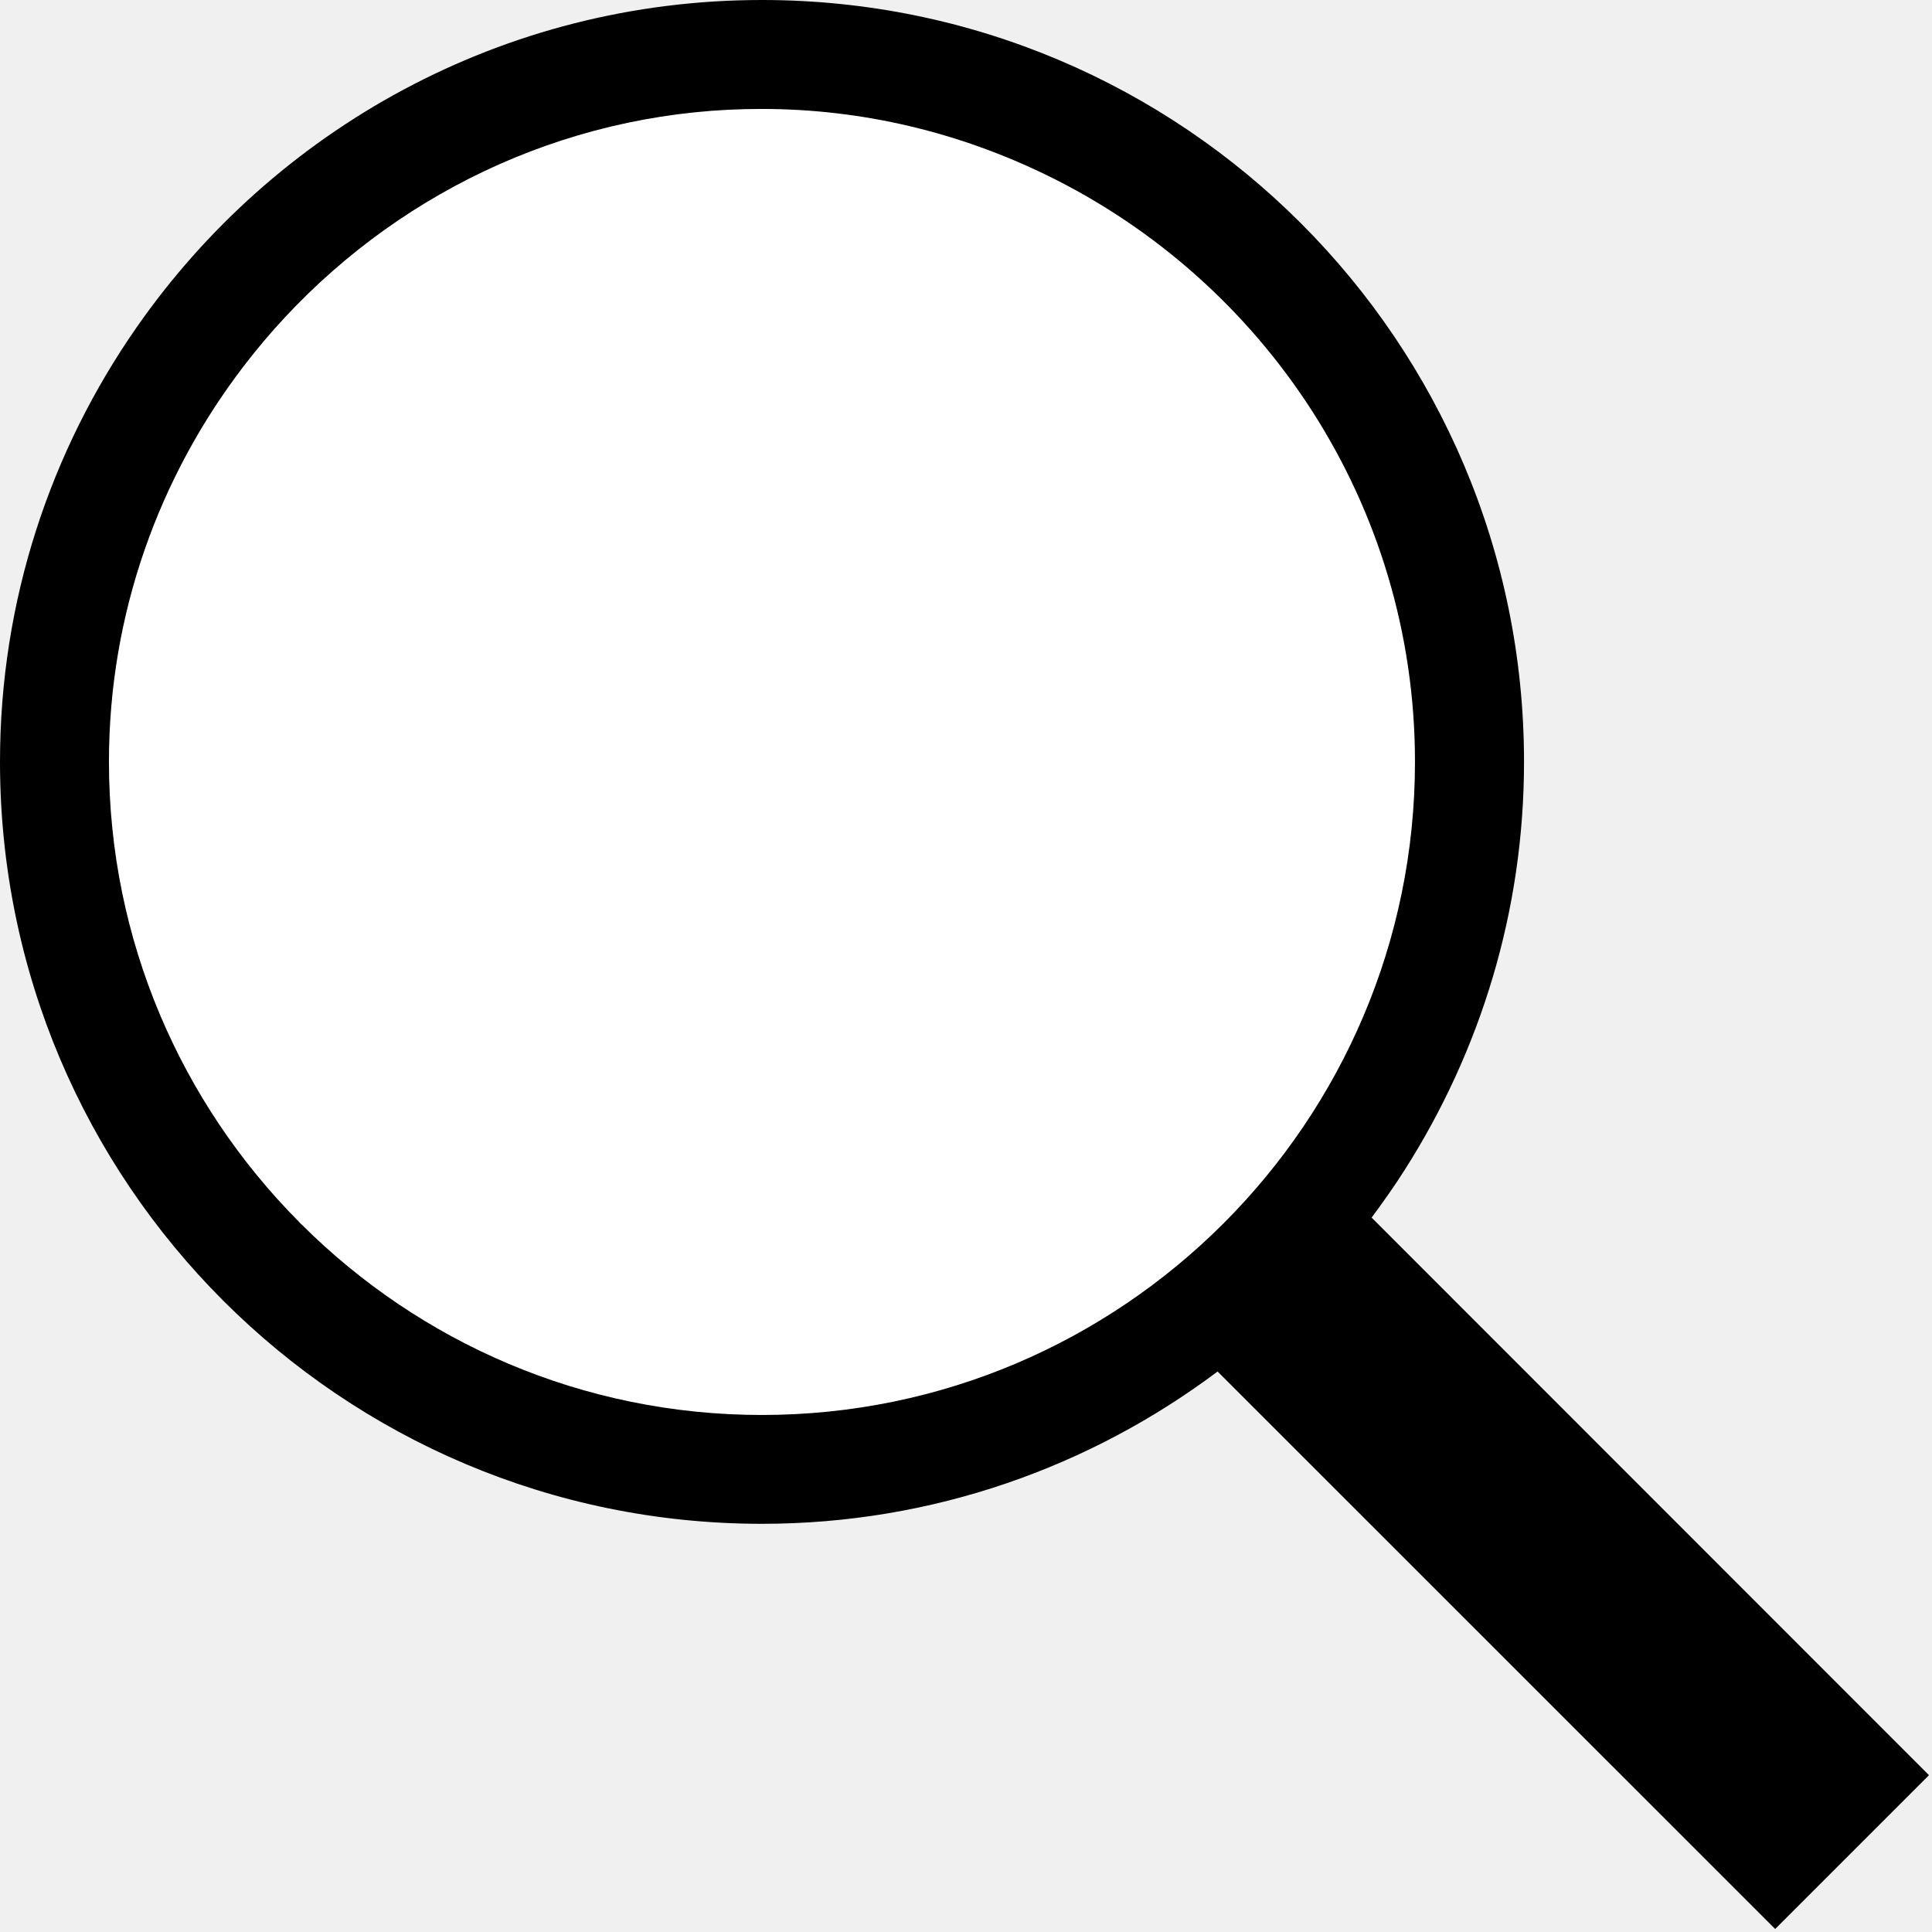
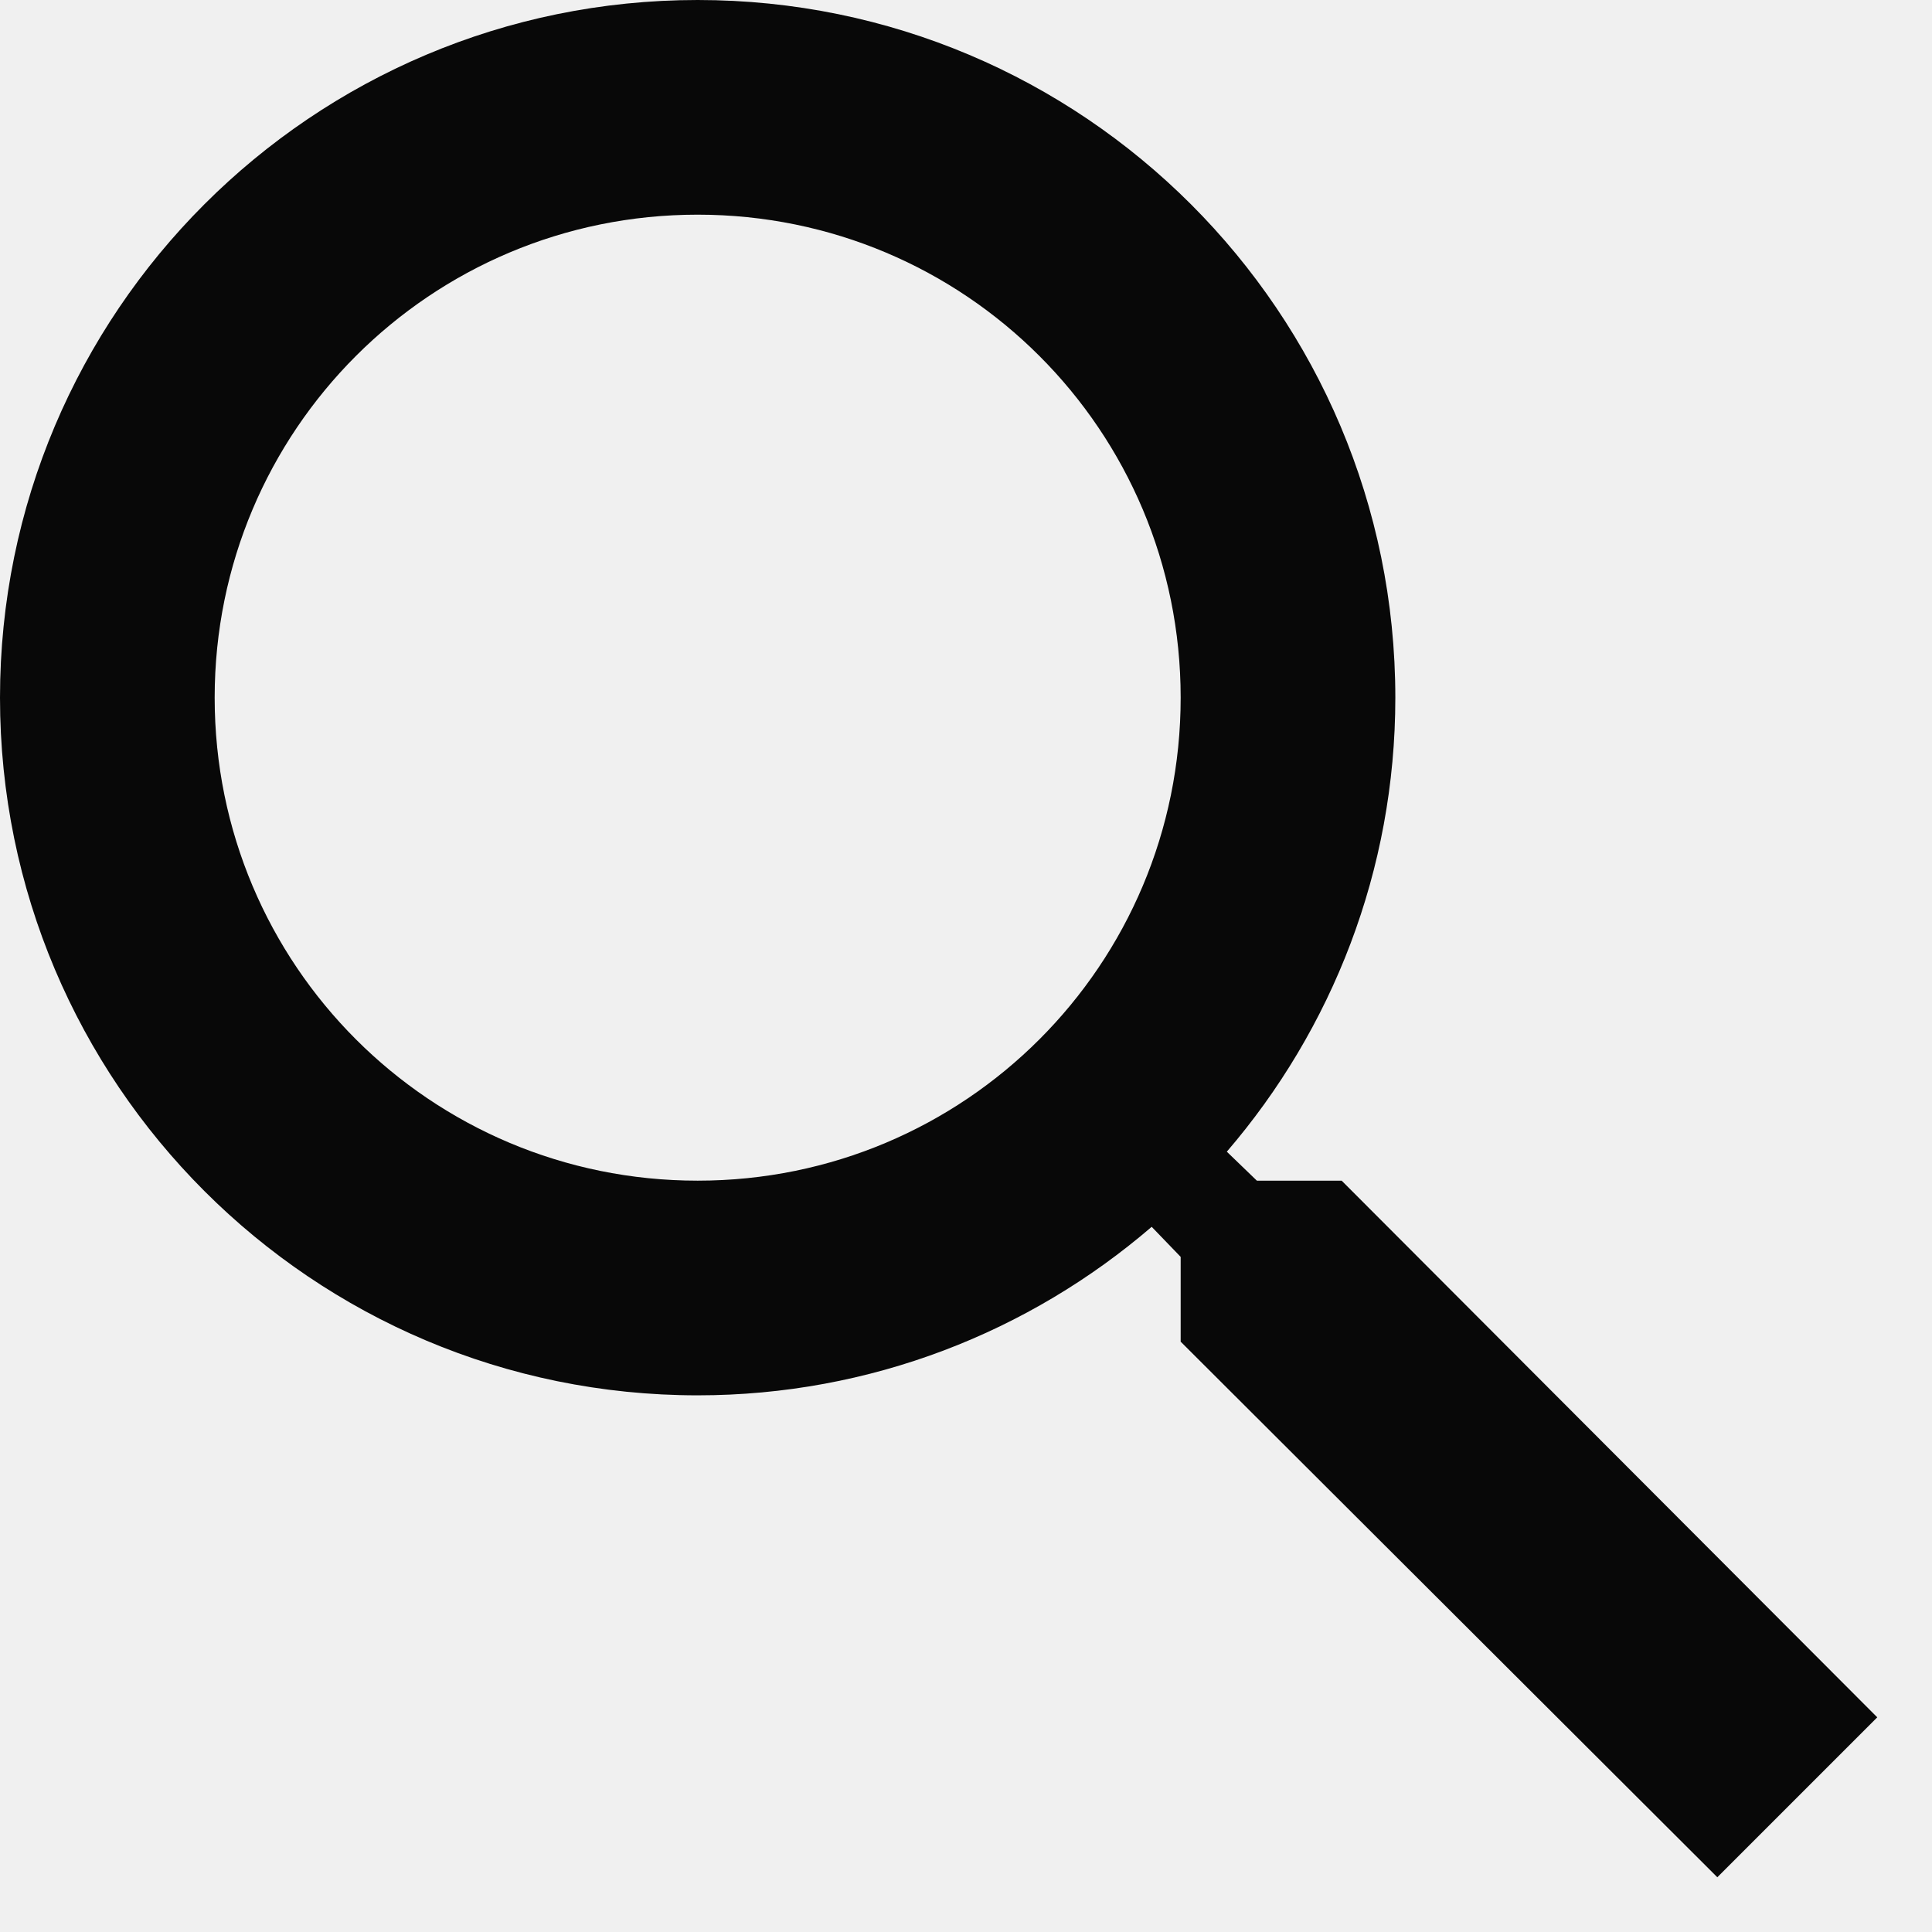
- <svg xmlns="http://www.w3.org/2000/svg" width="18px" height="18px" viewBox="0 0 18 18" version="1.1">
-   <g id="Page-1" stroke="none" stroke-width="1" fill="none" fill-rule="evenodd">
-     <g id="Search" fill-rule="nonzero">
-       <g id="Group">
-         <path d="M17.972,16.539 L12.779,11.344 C12.887,11.199 12.992,11.05 13.089,10.897 C13.788,9.798 14.199,8.497 14.199,7.098 C14.199,3.178 11.02,0 7.099,0 C4.685,0 2.557,1.207 1.274,3.048 C0.473,4.197 -0,5.592 -0,7.097 C-0,11.02 3.18,14.197 7.098,14.197 C8.693,14.197 10.16,13.666 11.344,12.778 L16.539,17.972 L17.972,16.539 Z" id="search-path" fill="#000000" />
-         <path d="M1.015,7.097 C1.015,5.714 1.485,4.439 2.267,3.416 C3.261,2.115 4.763,1.221 6.477,1.046 C6.681,1.025 6.888,1.015 7.098,1.015 C8.049,1.015 8.947,1.24 9.75,1.631 C11.778,2.618 13.183,4.694 13.183,7.098 C13.183,10.453 10.453,13.183 7.099,13.183 C5.428,13.183 3.912,12.506 2.812,11.41 C2.808,11.406 2.803,11.404 2.799,11.398 C2.792,11.392 2.787,11.386 2.781,11.379 C1.691,10.279 1.015,8.765 1.015,7.097 Z" id="search-path" fill="#FFFFFF" />
-       </g>
+ <svg xmlns="http://www.w3.org/2000/svg" xmlns:xlink="http://www.w3.org/1999/xlink" width="18" height="18" viewBox="0 0 18 18">
+   <defs>
+     <path id="search-a" d="M12.5,11 L11.71,11 L11.43,10.73 C12.41,9.59 13,8.11 13,6.5 C13,2.91 10.09,-4.00000002e-08 6.5,-4.00000002e-08 C2.91,-4.00000002e-08 -4.00000002e-08,2.91 -4.00000002e-08,6.5 C-4.00000002e-08,10.09 2.91,13 6.5,13 C8.11,13 9.59,12.41 10.73,11.43 L11,11.71 L11,12.5 L16,17.49 L17.49,16 L12.5,11 Z M6.5,11 C4.01,11 2,8.99 2,6.5 C2,4.01 4.01,2 6.5,2 C8.99,2 11,4.01 11,6.5 C11,8.99 8.99,11 6.5,11 Z" />
+   </defs>
+   <g fill="none" fill-rule="evenodd" transform="translate(-3 -3)">
+     <polygon points="0 0 24 0 24 24 0 24" />
+     <g transform="translate(3 3)">
+       <mask id="search-b" fill="#fff">
+         <use xlink:href="#search-a" />
+       </mask>
+       <rect width="24" height="24" x="-3" y="-3" fill="#080808" mask="url(#search-b)" />
    </g>
  </g>
</svg>
